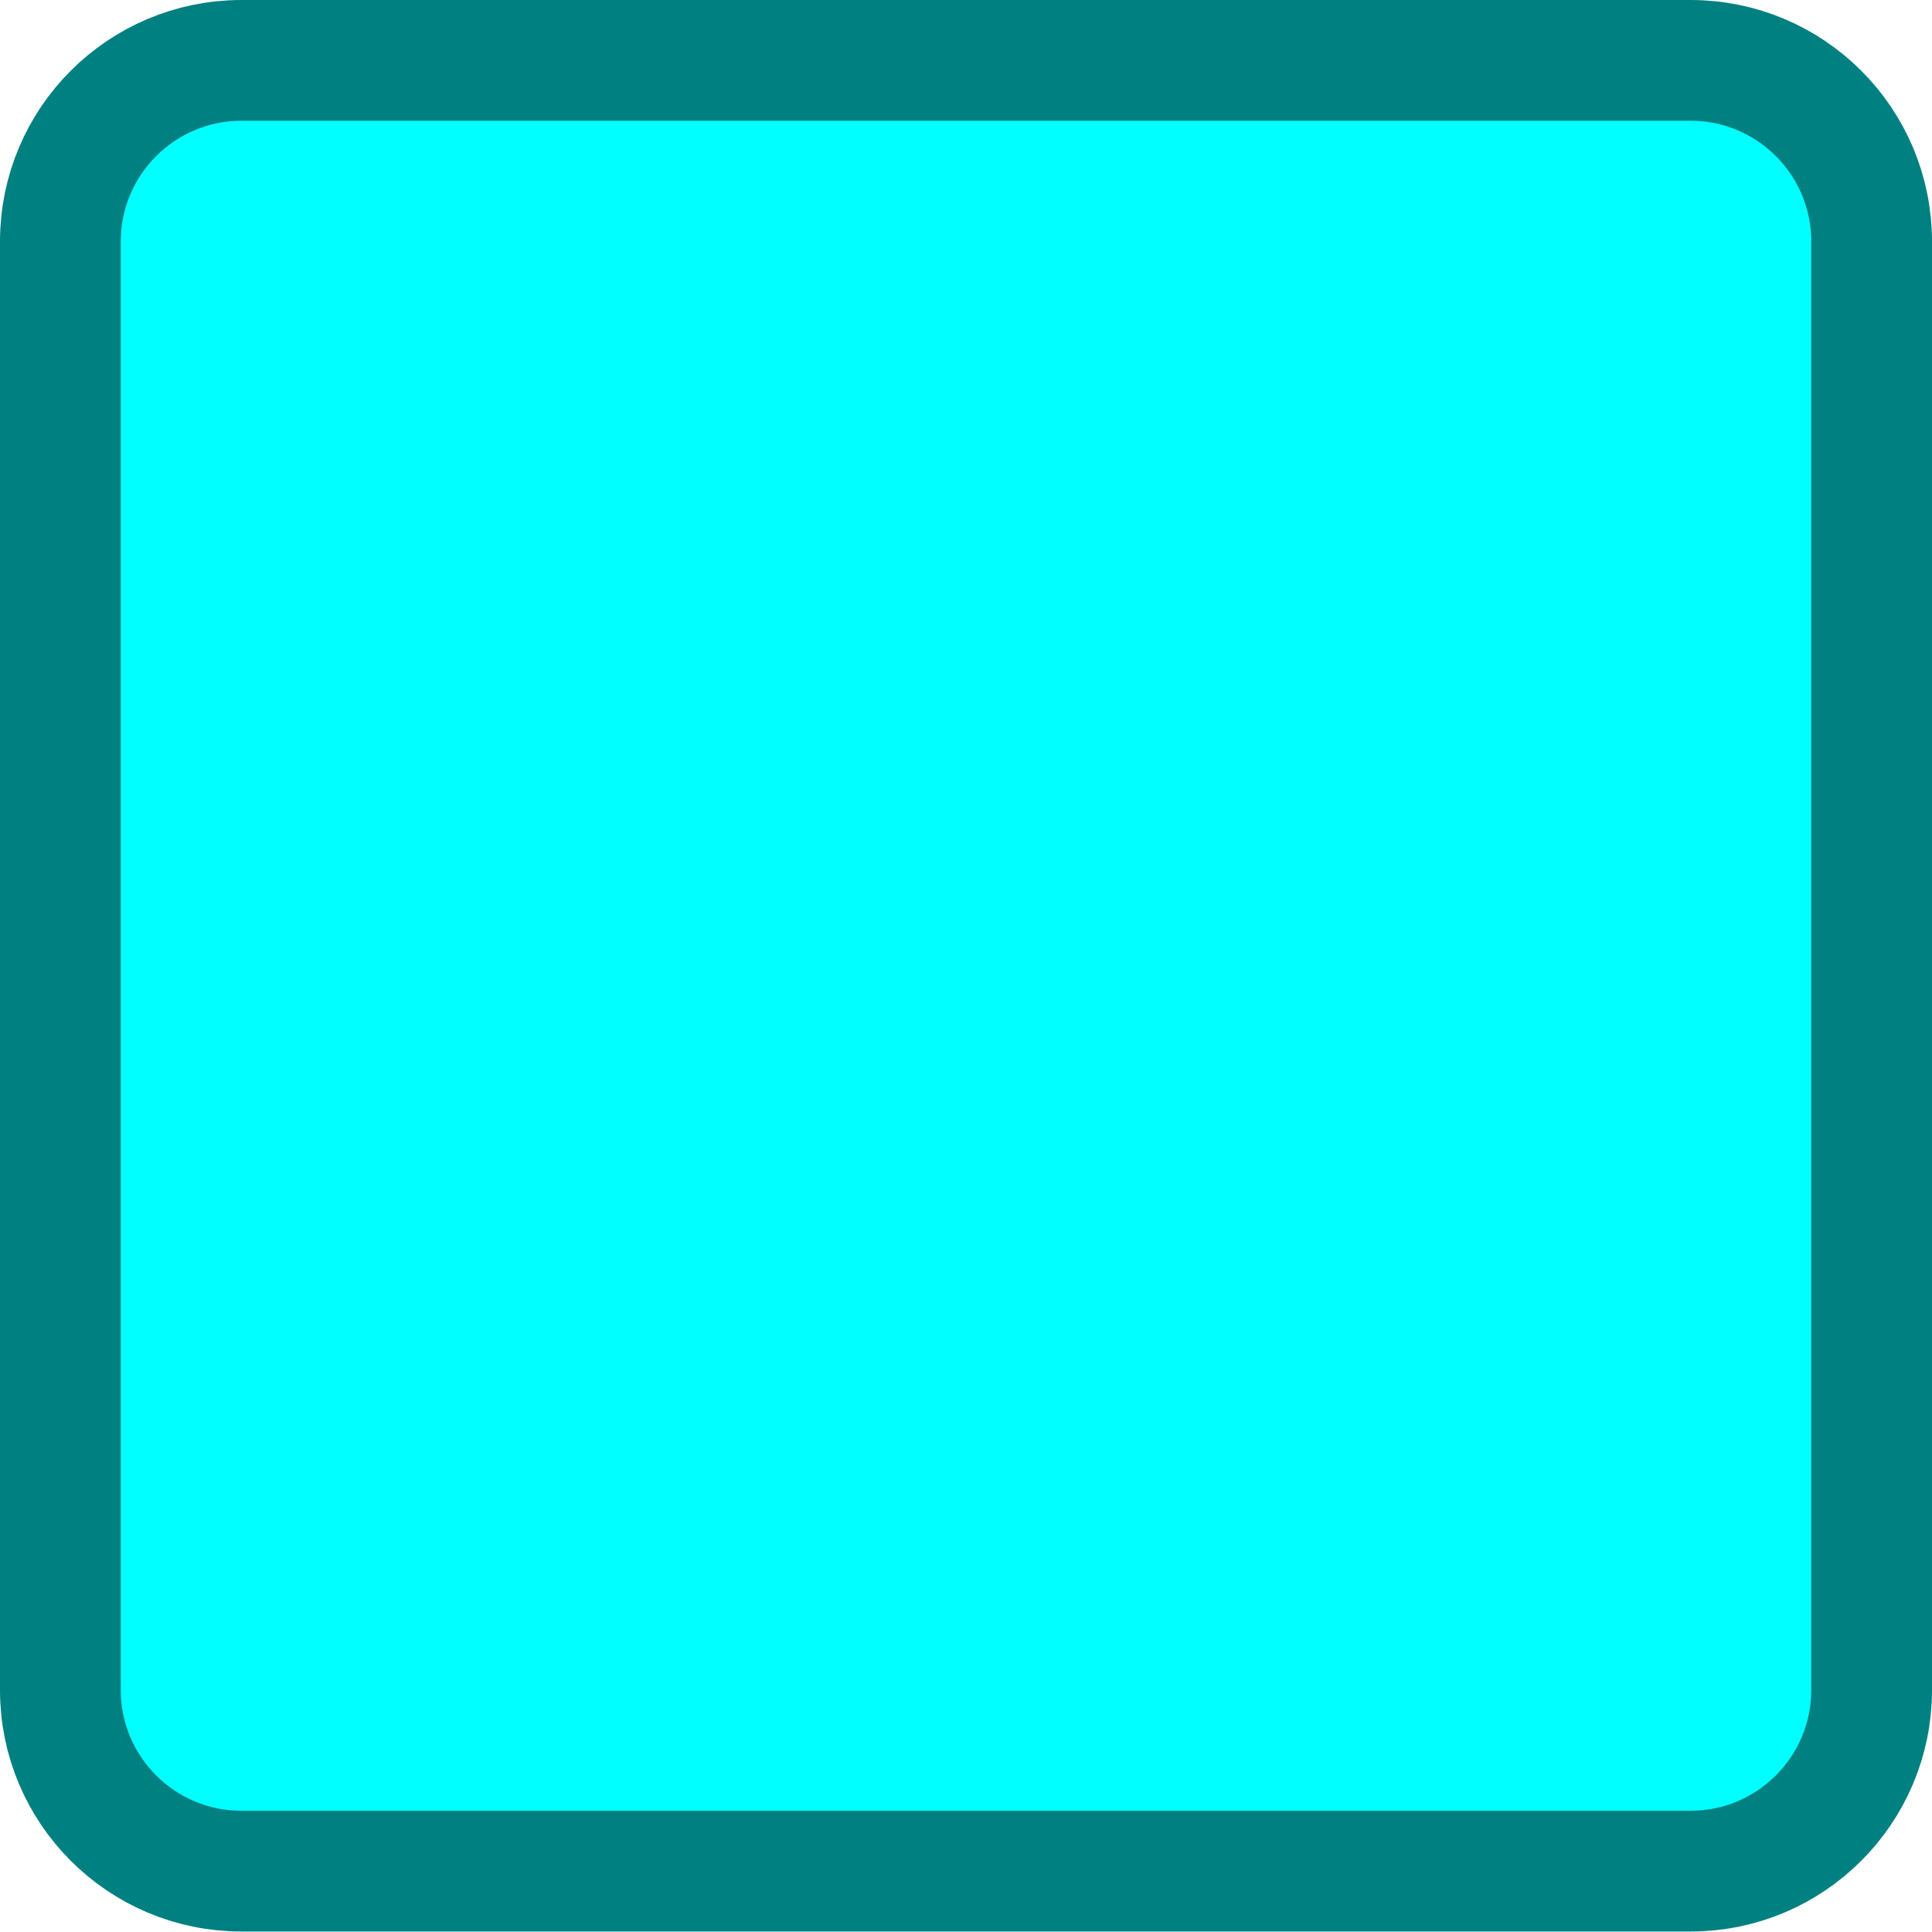
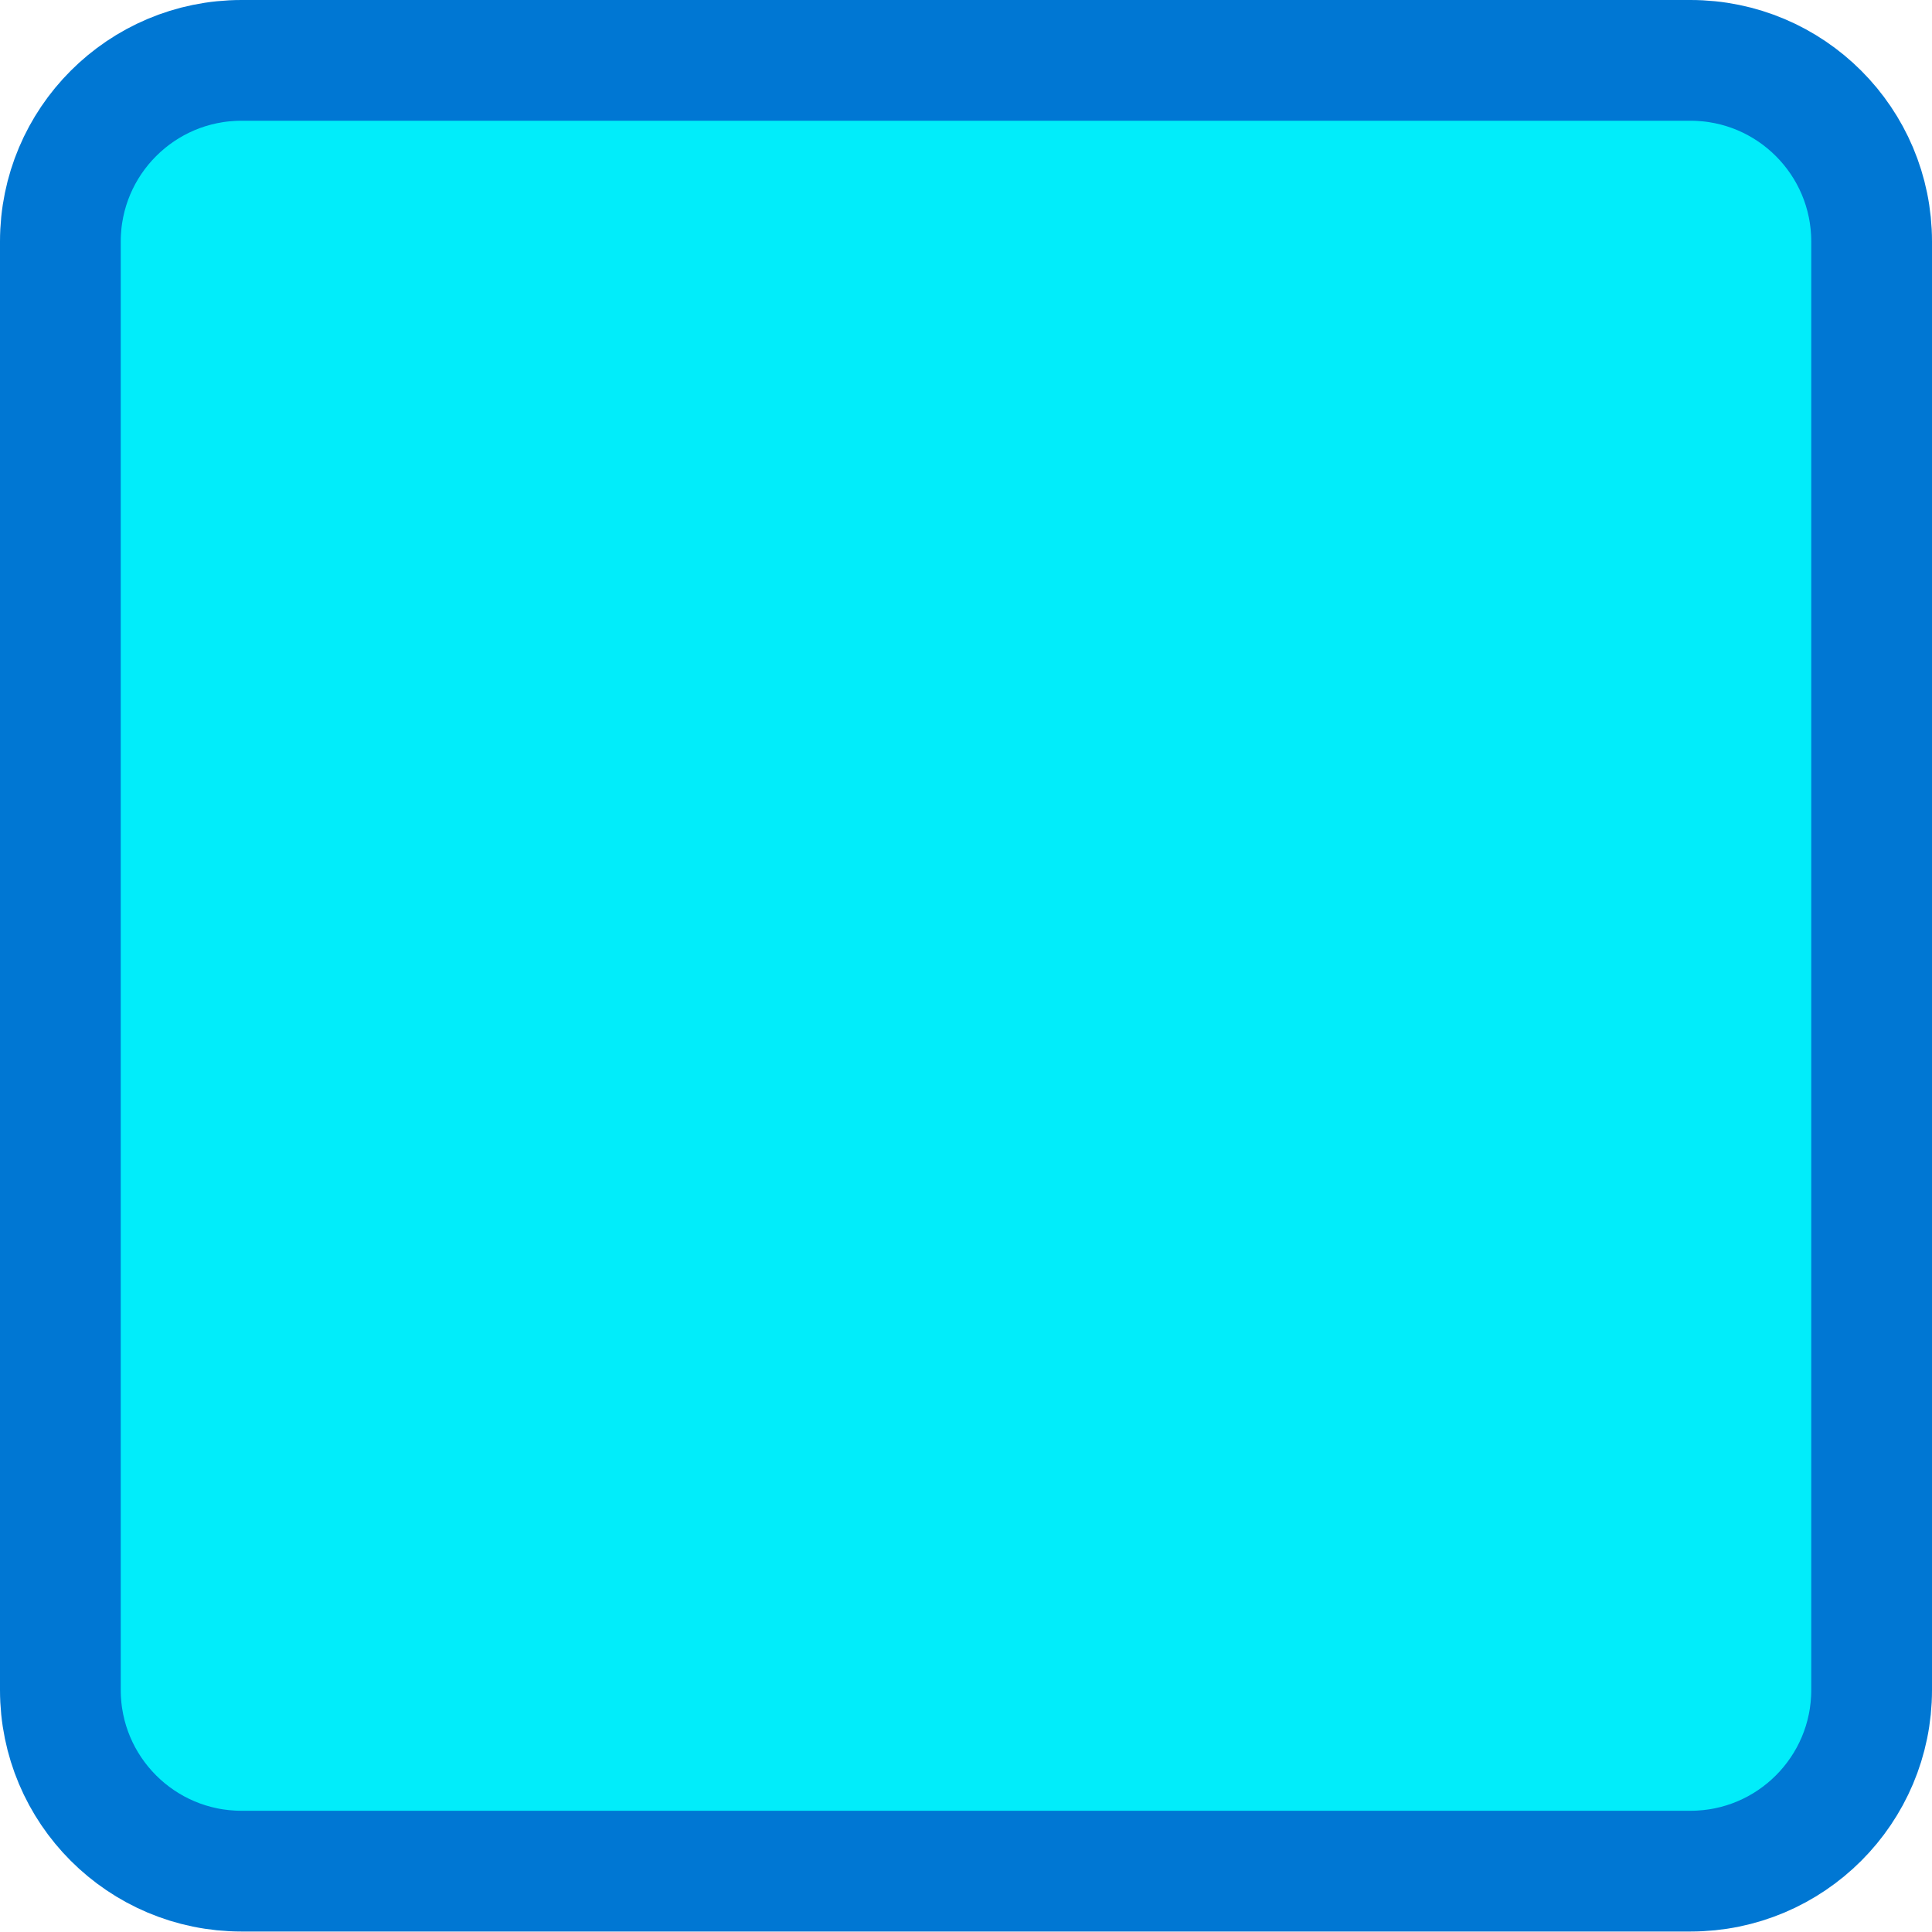
<svg xmlns="http://www.w3.org/2000/svg" xmlns:ns1="https://boxy-svg.com" viewBox="0 0 32 32" width="32px" height="32px">
  <defs>
    <ns1:grid x="0" y="0" width="2" height="2" />
  </defs>
-   <rect style="fill: rgb(0, 255, 255); stroke: rgb(0, 128, 128); paint-order: fill; stroke-width: 2px;" width="30" height="29.992" rx="3" ry="3" x="1" y="1">
-     </rect>
+   <g style="">
+     <rect style="paint-order: fill; stroke-width: 2px; fill: rgb(1, 237, 250); stroke: rgb(0, 119, 211);" width="30" height="29.992" rx="3" ry="3" x="1" y="1">
+       </rect>
+   </g>
</svg>
